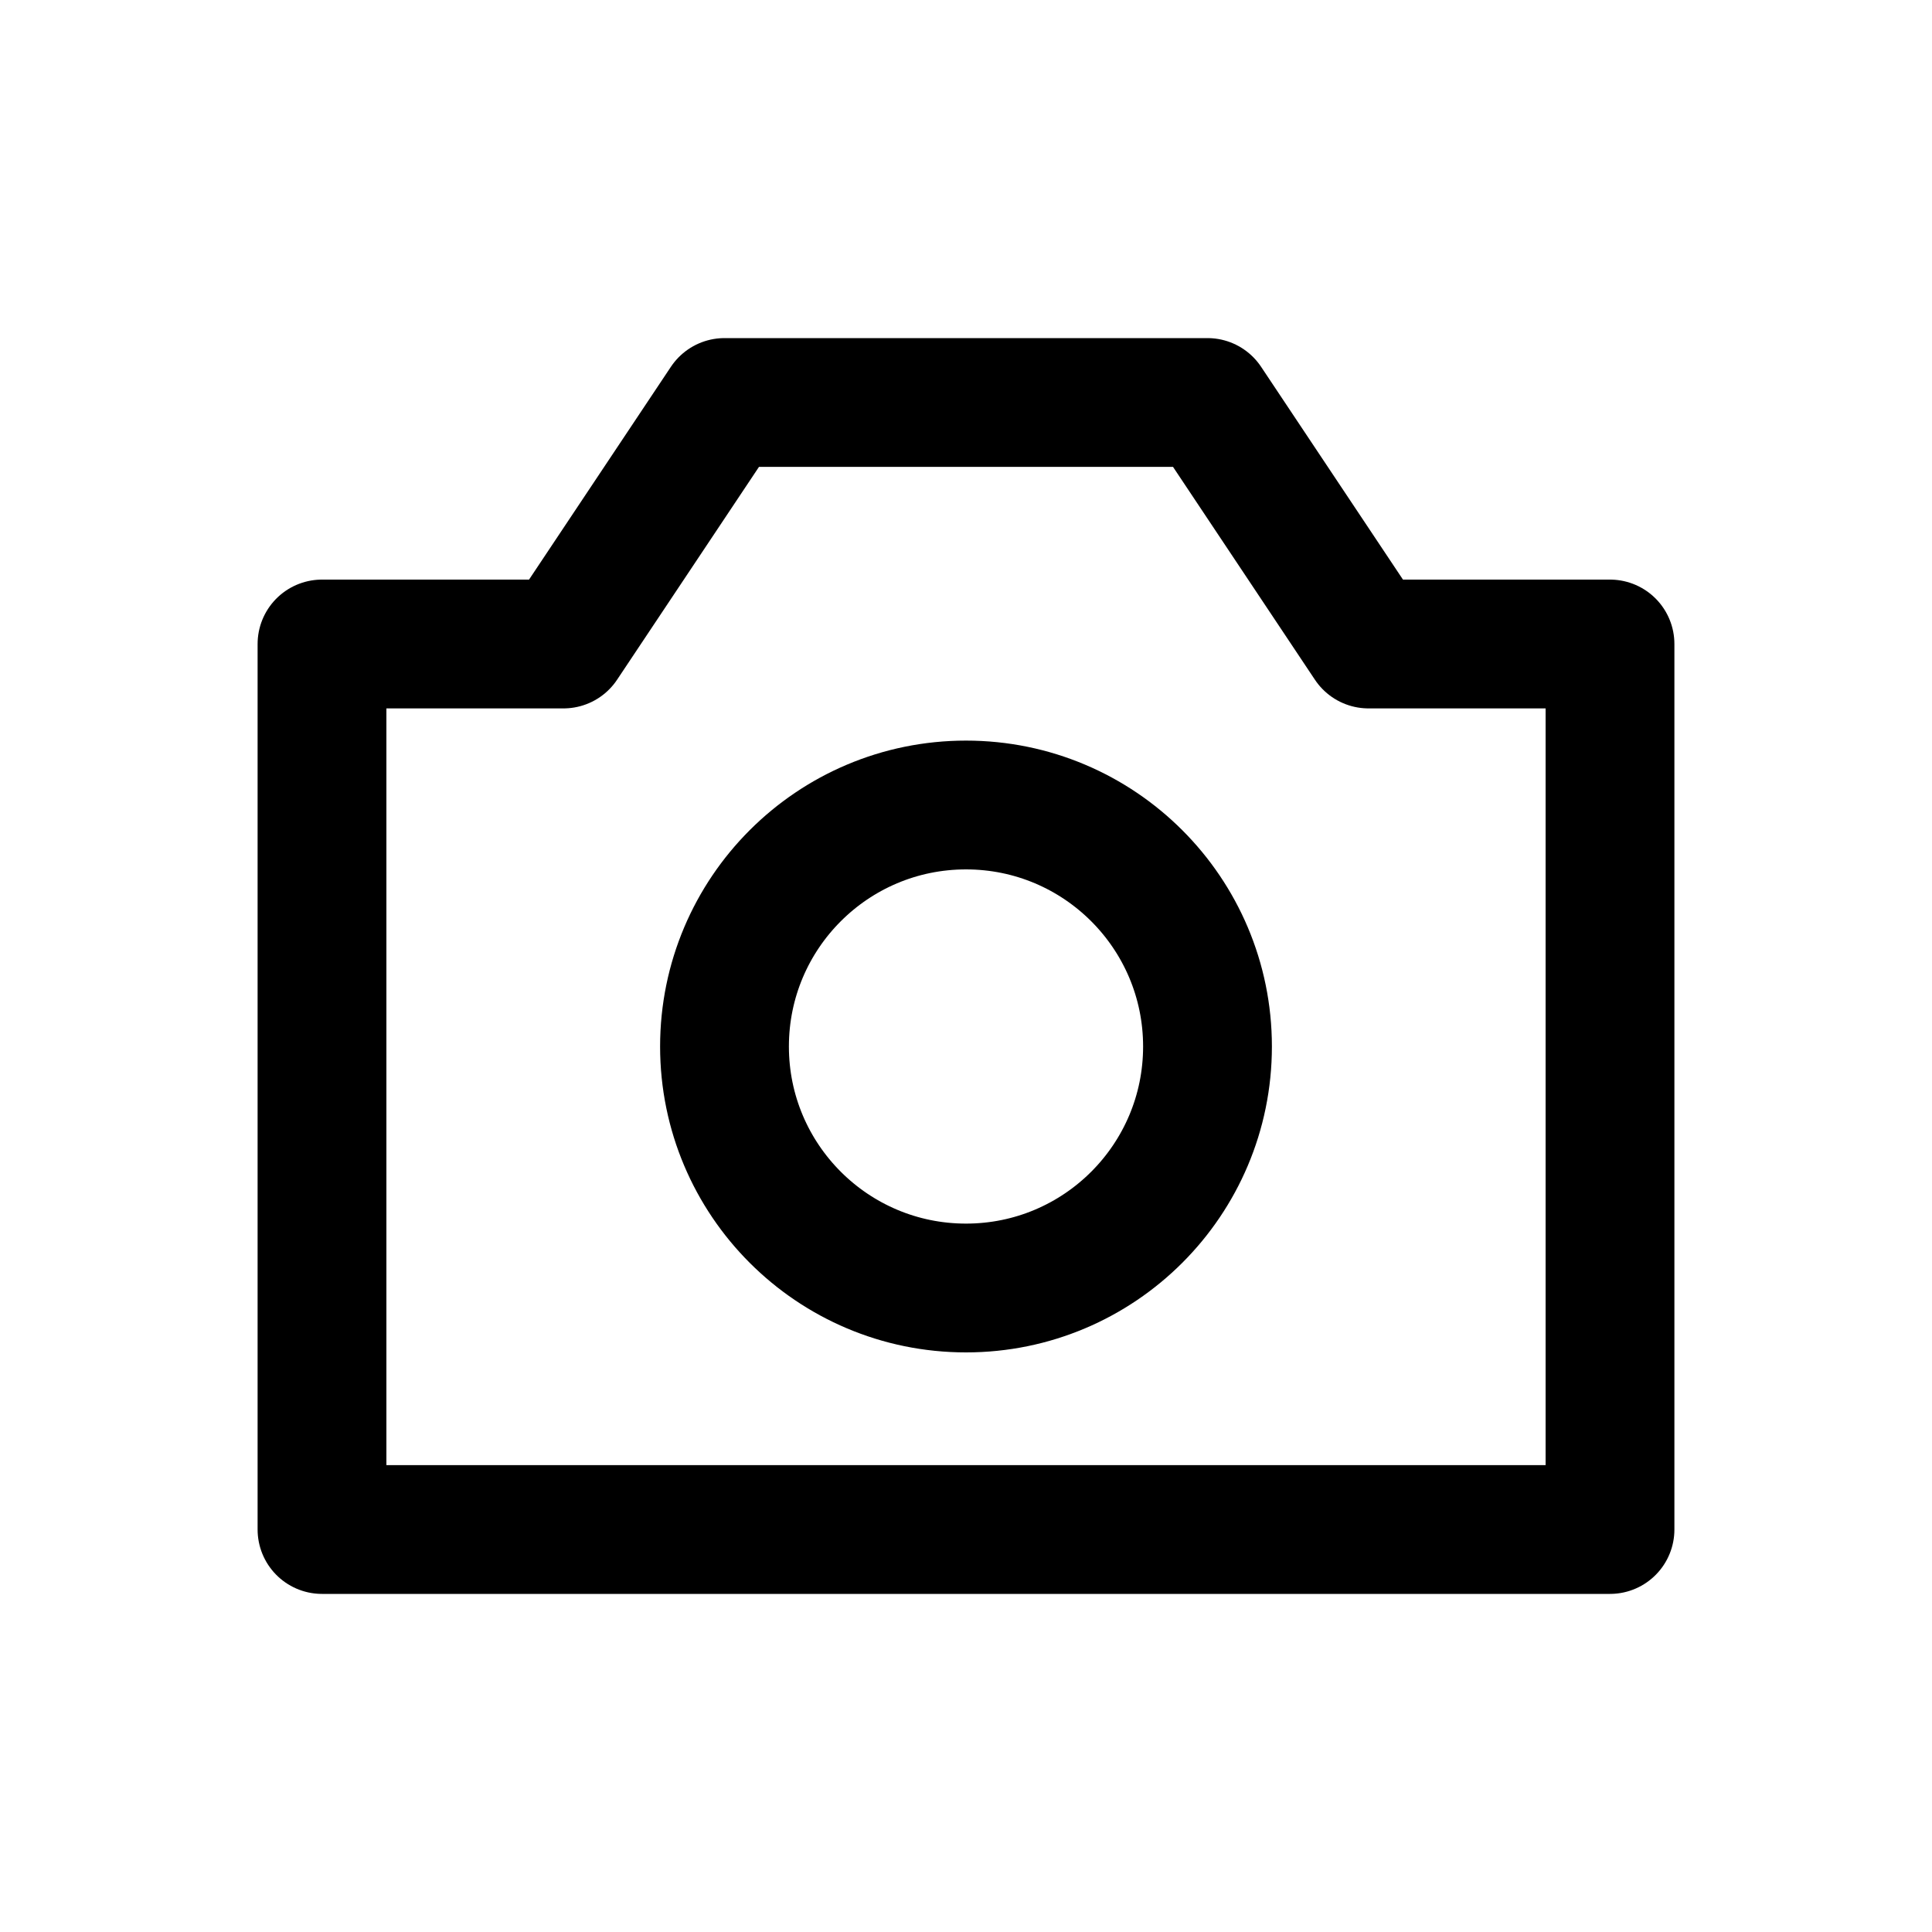
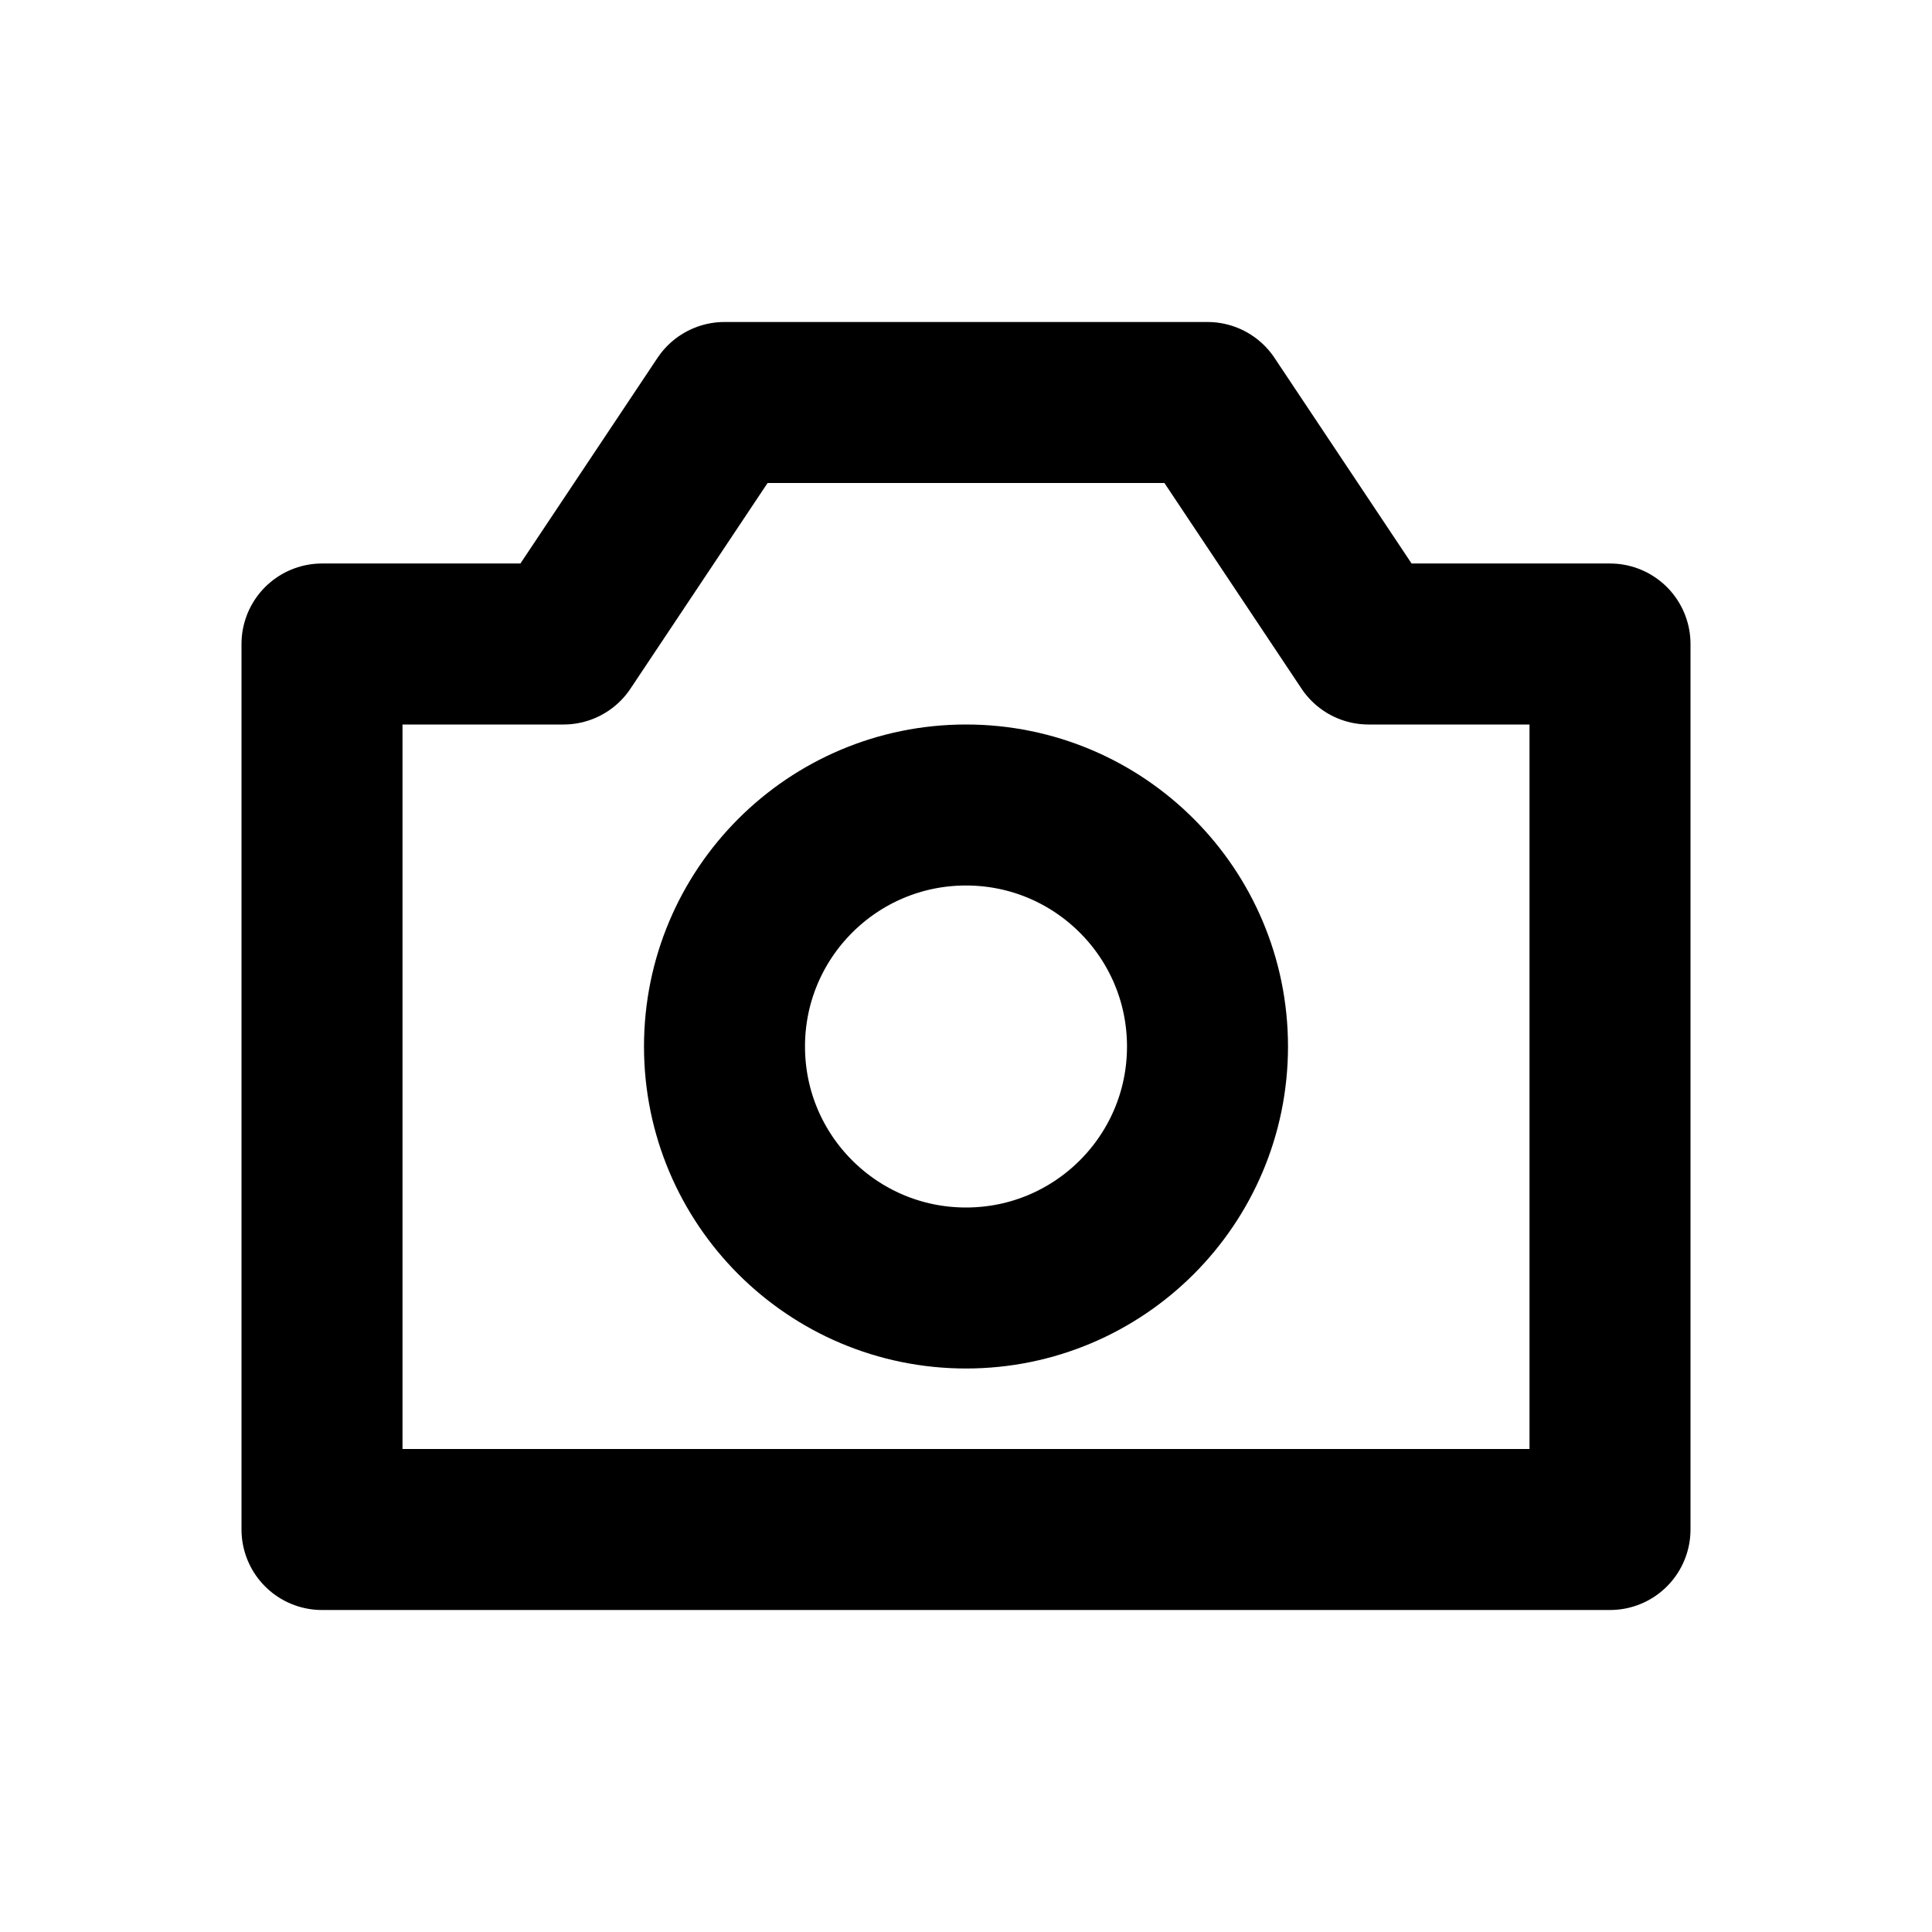
- <svg xmlns="http://www.w3.org/2000/svg" width="24" height="24" viewBox="0 0 24 24" fill="none" stroke="#000000" stroke-width="1.6" stroke-linecap="round" stroke-linejoin="round">
+ <svg xmlns="http://www.w3.org/2000/svg" width="24" height="24" viewBox="0 0 24 24" fill="none" stroke="#000000" stroke-width="2" stroke-linecap="round" stroke-linejoin="round">
  <path d="M4 8h3l2-3h6l2 3h3v11H4z" />
  <circle cx="12" cy="13" r="3" />
</svg>
